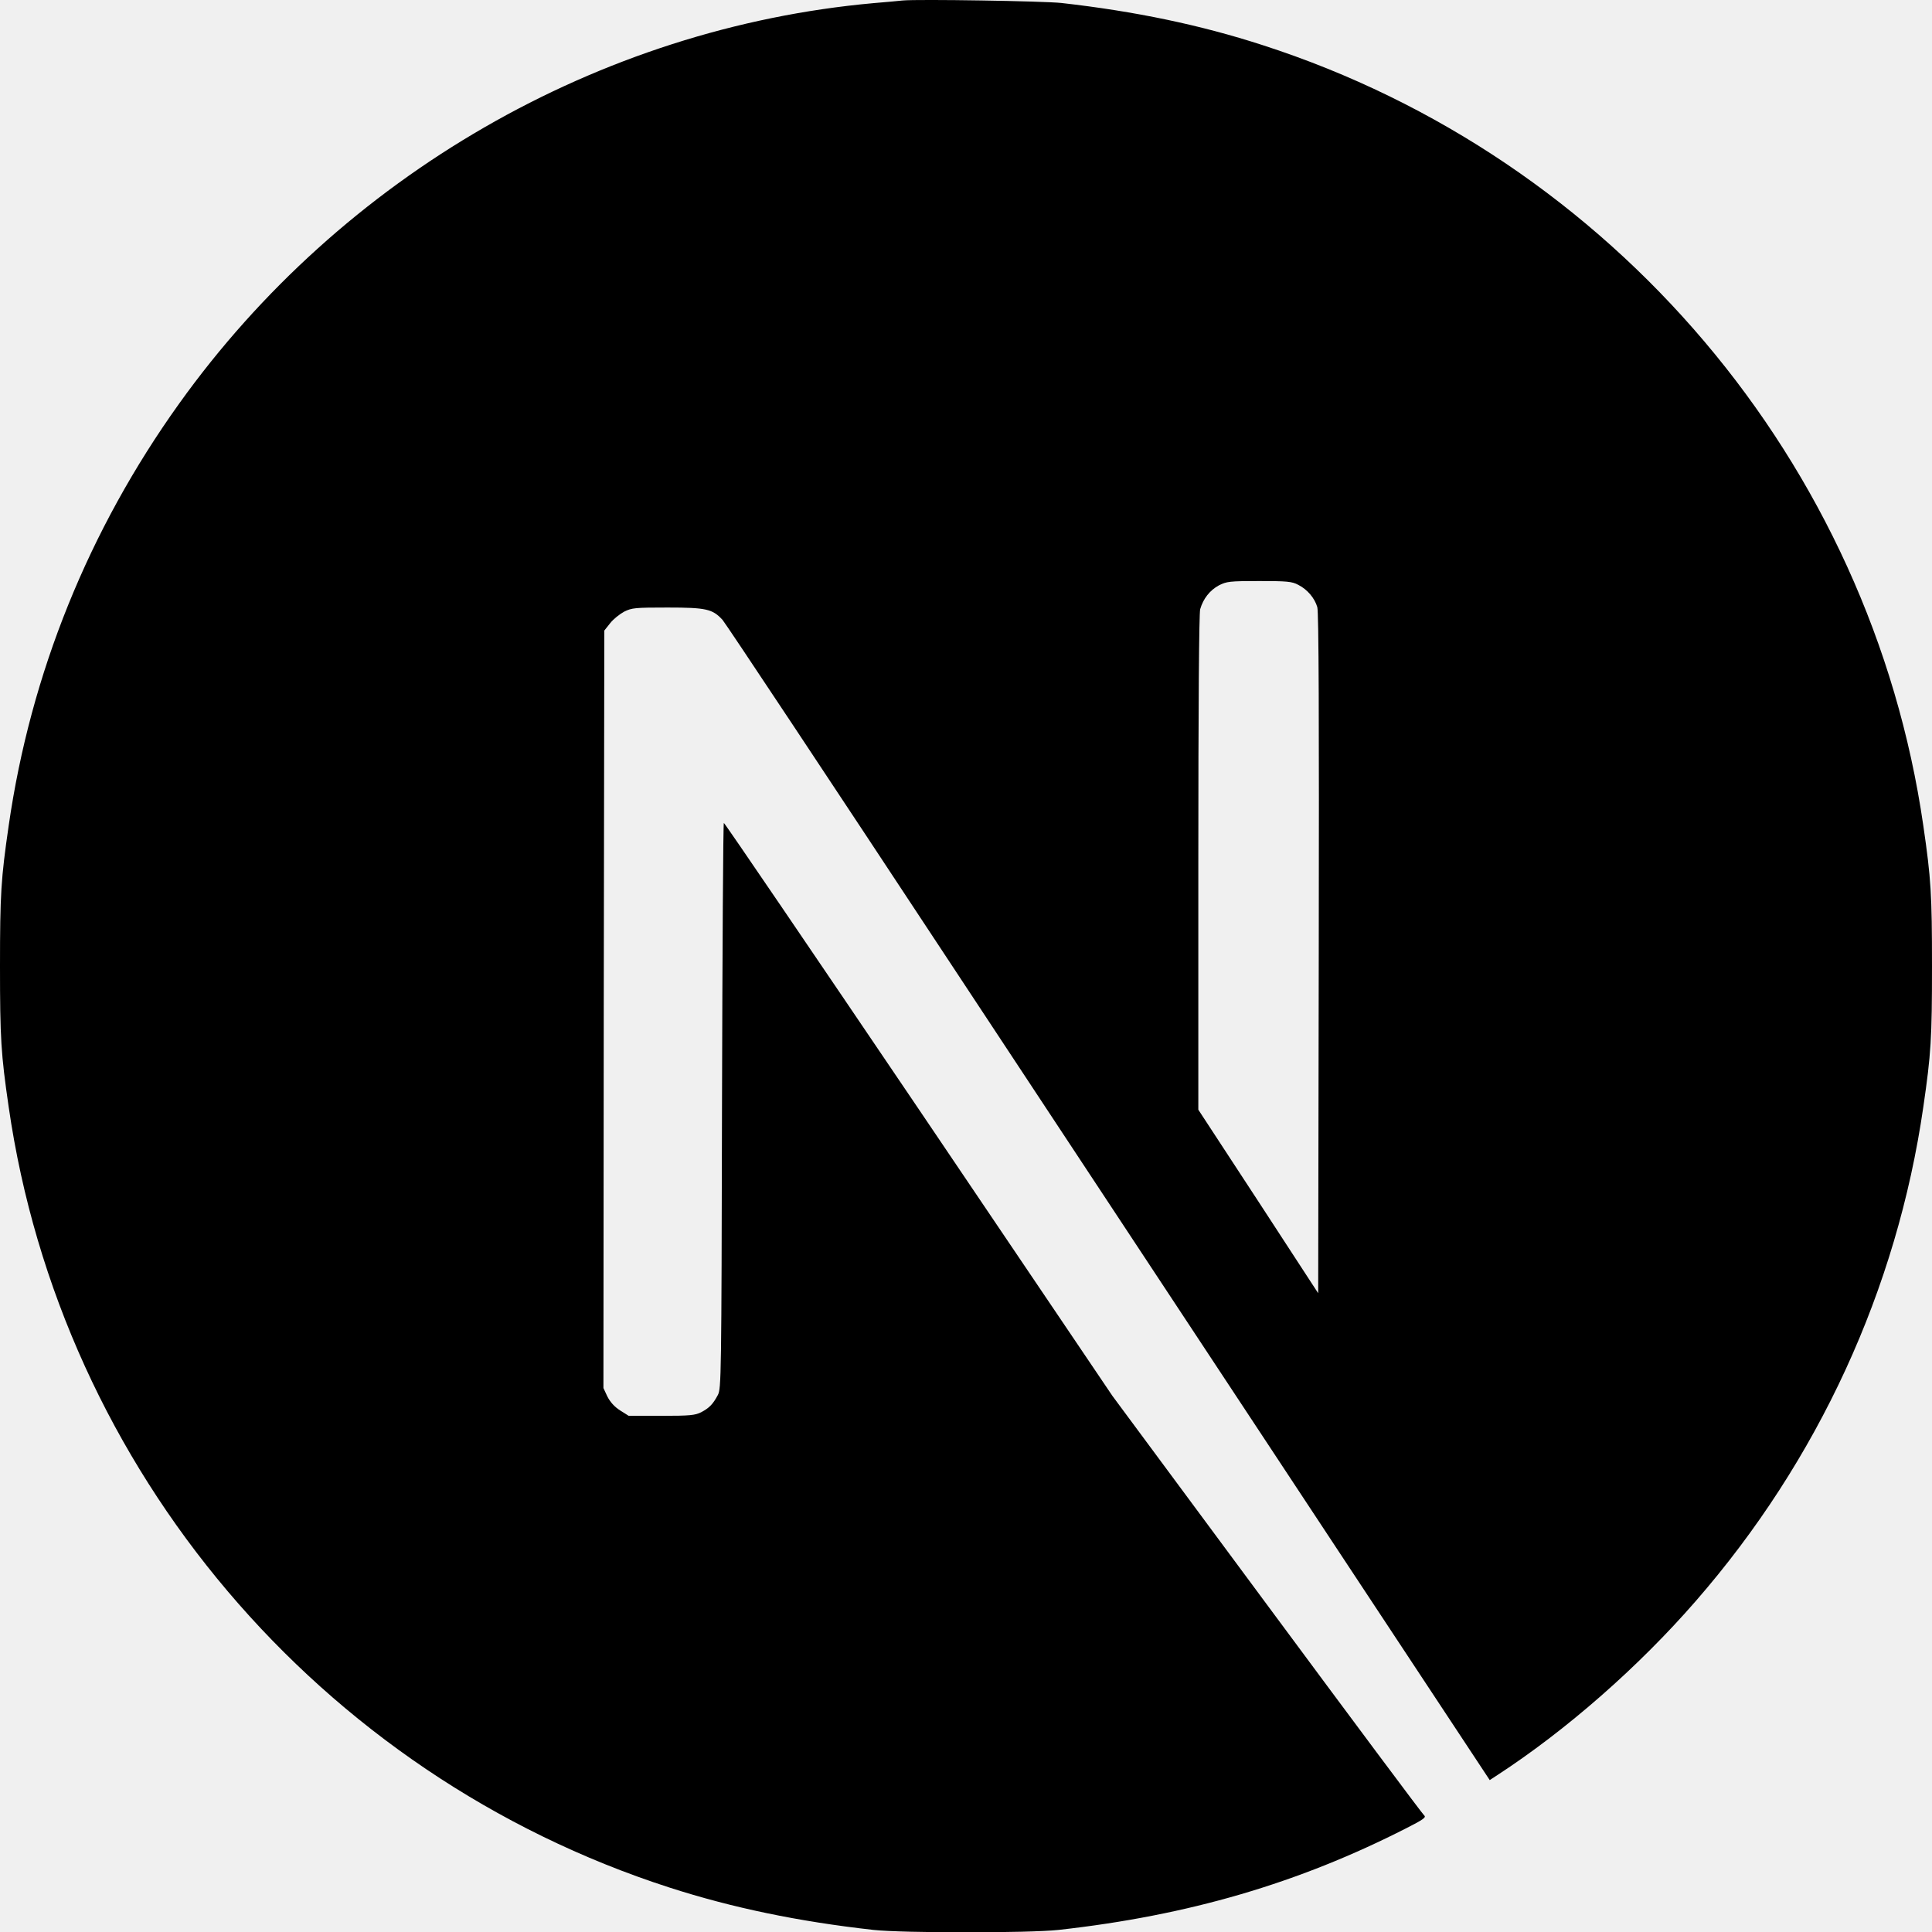
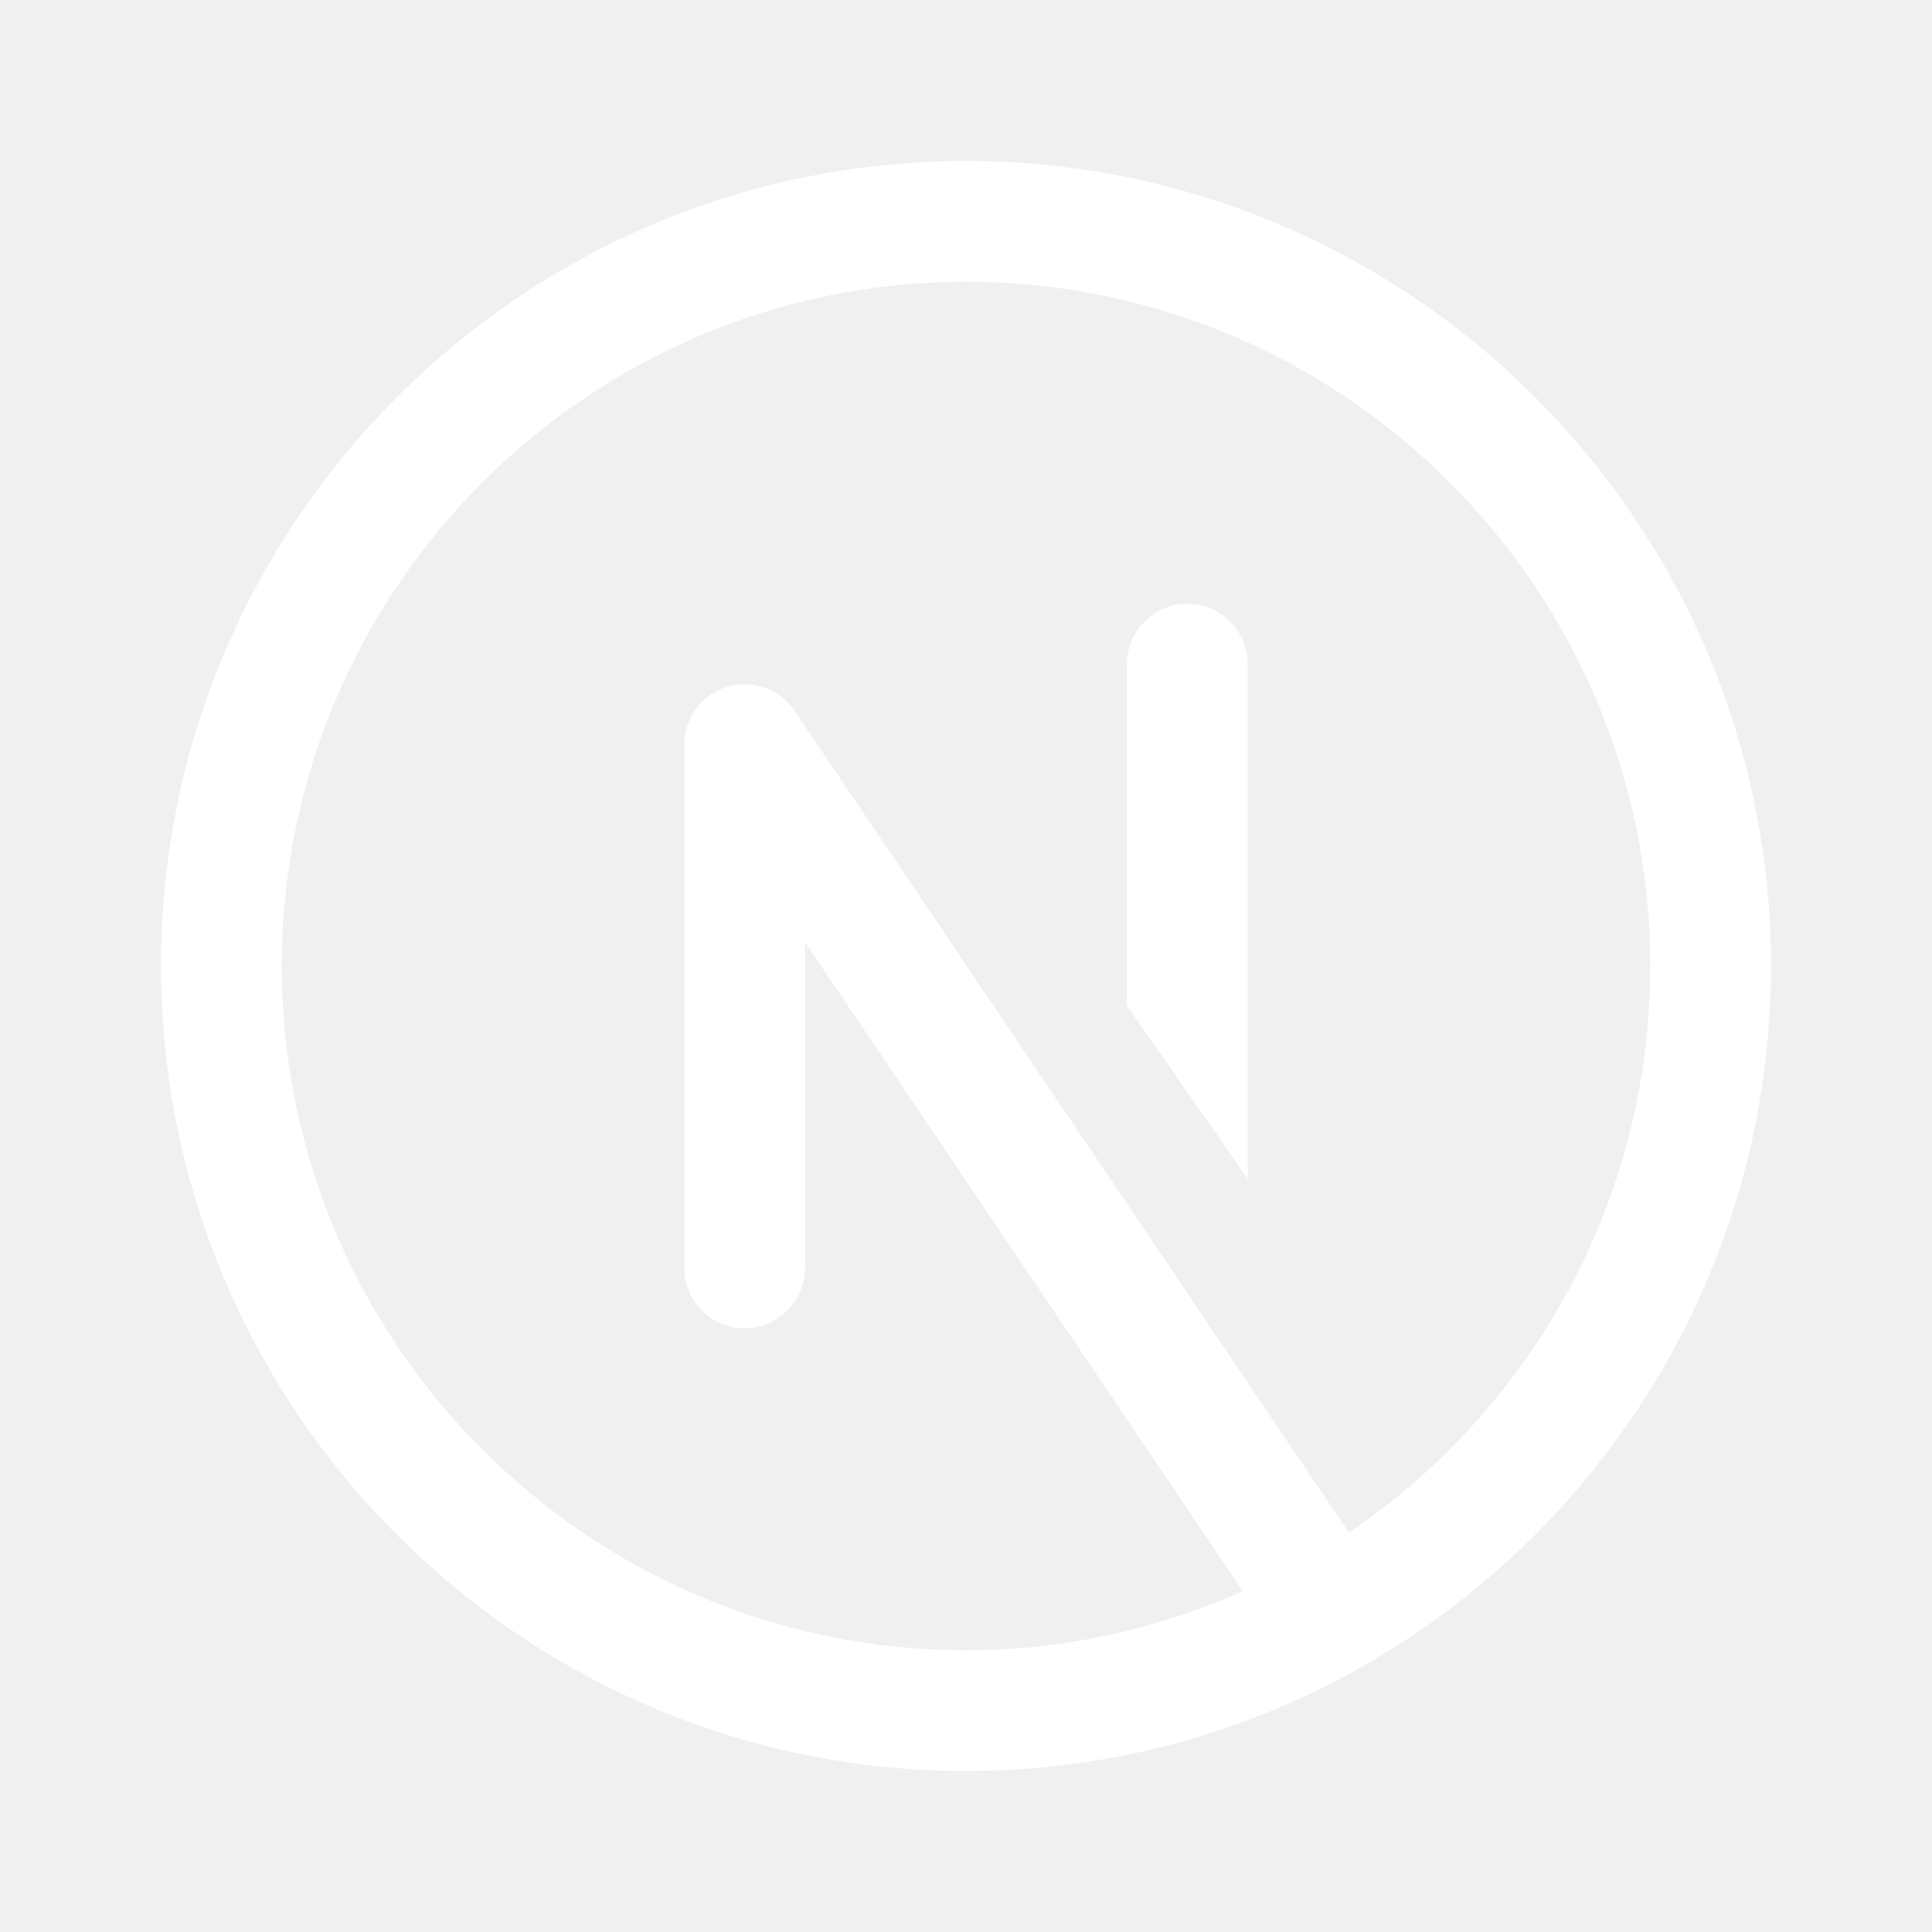
- <svg xmlns="http://www.w3.org/2000/svg" width="800px" height="800px" viewBox="0 0 24 24" fill="none">
-   <g clip-path="url(#clip0)">
-     <path d="M11.214 0.006C11.162 0.011 10.998 0.028 10.85 0.039C7.442 0.347 4.249 2.186 2.226 5.013C1.1 6.585 0.38 8.368 0.108 10.256C0.012 10.916 0 11.11 0 12.004C0 12.898 0.012 13.093 0.108 13.752C0.76 18.259 3.967 22.045 8.317 23.448C9.096 23.699 9.917 23.87 10.85 23.974C11.214 24.014 12.786 24.014 13.15 23.974C14.761 23.795 16.127 23.396 17.473 22.709C17.68 22.604 17.72 22.575 17.692 22.552C17.673 22.538 16.793 21.358 15.737 19.931L13.818 17.339L11.414 13.78C10.09 11.823 9.002 10.223 8.992 10.223C8.983 10.221 8.974 11.802 8.969 13.733C8.962 17.114 8.96 17.25 8.917 17.33C8.856 17.445 8.809 17.491 8.711 17.543C8.636 17.581 8.57 17.588 8.216 17.588H7.81L7.702 17.52C7.632 17.475 7.58 17.416 7.545 17.348L7.496 17.243L7.5 12.539L7.507 7.833L7.58 7.741C7.618 7.692 7.697 7.629 7.754 7.598C7.85 7.551 7.887 7.547 8.293 7.547C8.772 7.547 8.852 7.565 8.976 7.701C9.011 7.739 10.313 9.7 11.871 12.063C13.429 14.425 15.559 17.651 16.605 19.235L18.506 22.113L18.602 22.05C19.453 21.496 20.354 20.708 21.067 19.887C22.585 18.144 23.564 16.018 23.892 13.752C23.988 13.093 24 12.898 24 12.004C24 11.11 23.988 10.916 23.892 10.256C23.24 5.75 20.033 1.963 15.683 0.56C14.916 0.311 14.1 0.14 13.185 0.037C12.96 0.013 11.409 -0.012 11.214 0.006ZM16.127 7.265C16.239 7.321 16.331 7.429 16.364 7.542C16.382 7.603 16.387 8.907 16.382 11.847L16.375 16.065L15.632 14.925L14.886 13.785V10.719C14.886 8.736 14.895 7.622 14.909 7.568C14.947 7.436 15.029 7.333 15.141 7.272C15.238 7.223 15.273 7.218 15.641 7.218C15.988 7.218 16.049 7.223 16.127 7.265Z" fill="#000000" />
-   </g>
-   <defs>
-     <clipPath id="clip0">
-       <rect width="24" height="24" fill="white" />
-     </clipPath>
-   </defs>
+ <svg xmlns="http://www.w3.org/2000/svg" fill="#FFFFFF" viewBox="0 0 48 48" width="100px" height="100px">
+   <path d="M 24 4 C 12.972 4 4 12.972 4 24 C 4 35.028 12.972 44 24 44 C 35.028 44 44 35.028 44 24 C 44 12.972 35.028 4 24 4 z M 24 7 C 33.374 7 41 14.626 41 24 C 41 29.852 38.028 35.02 33.514 38.08 L 19.742 17.66 C 19.375 17.113 18.688 16.874 18.061 17.064 C 17.431 17.258 17 17.841 17 18.5 L 17 31.5 C 17 32.328 17.672 33 18.5 33 C 19.328 33 20 32.328 20 31.5 L 20 23.406 L 30.877 39.533 C 28.771 40.468 26.448 41 24 41 C 14.626 41 7 33.374 7 24 C 7 14.626 14.626 7 24 7 z M 29.5 15 C 28.672 15 28 15.672 28 16.5 L 28 24.986 L 31 29.289 L 31 16.5 C 31 15.672 30.328 15 29.5 15 z" />
</svg>
